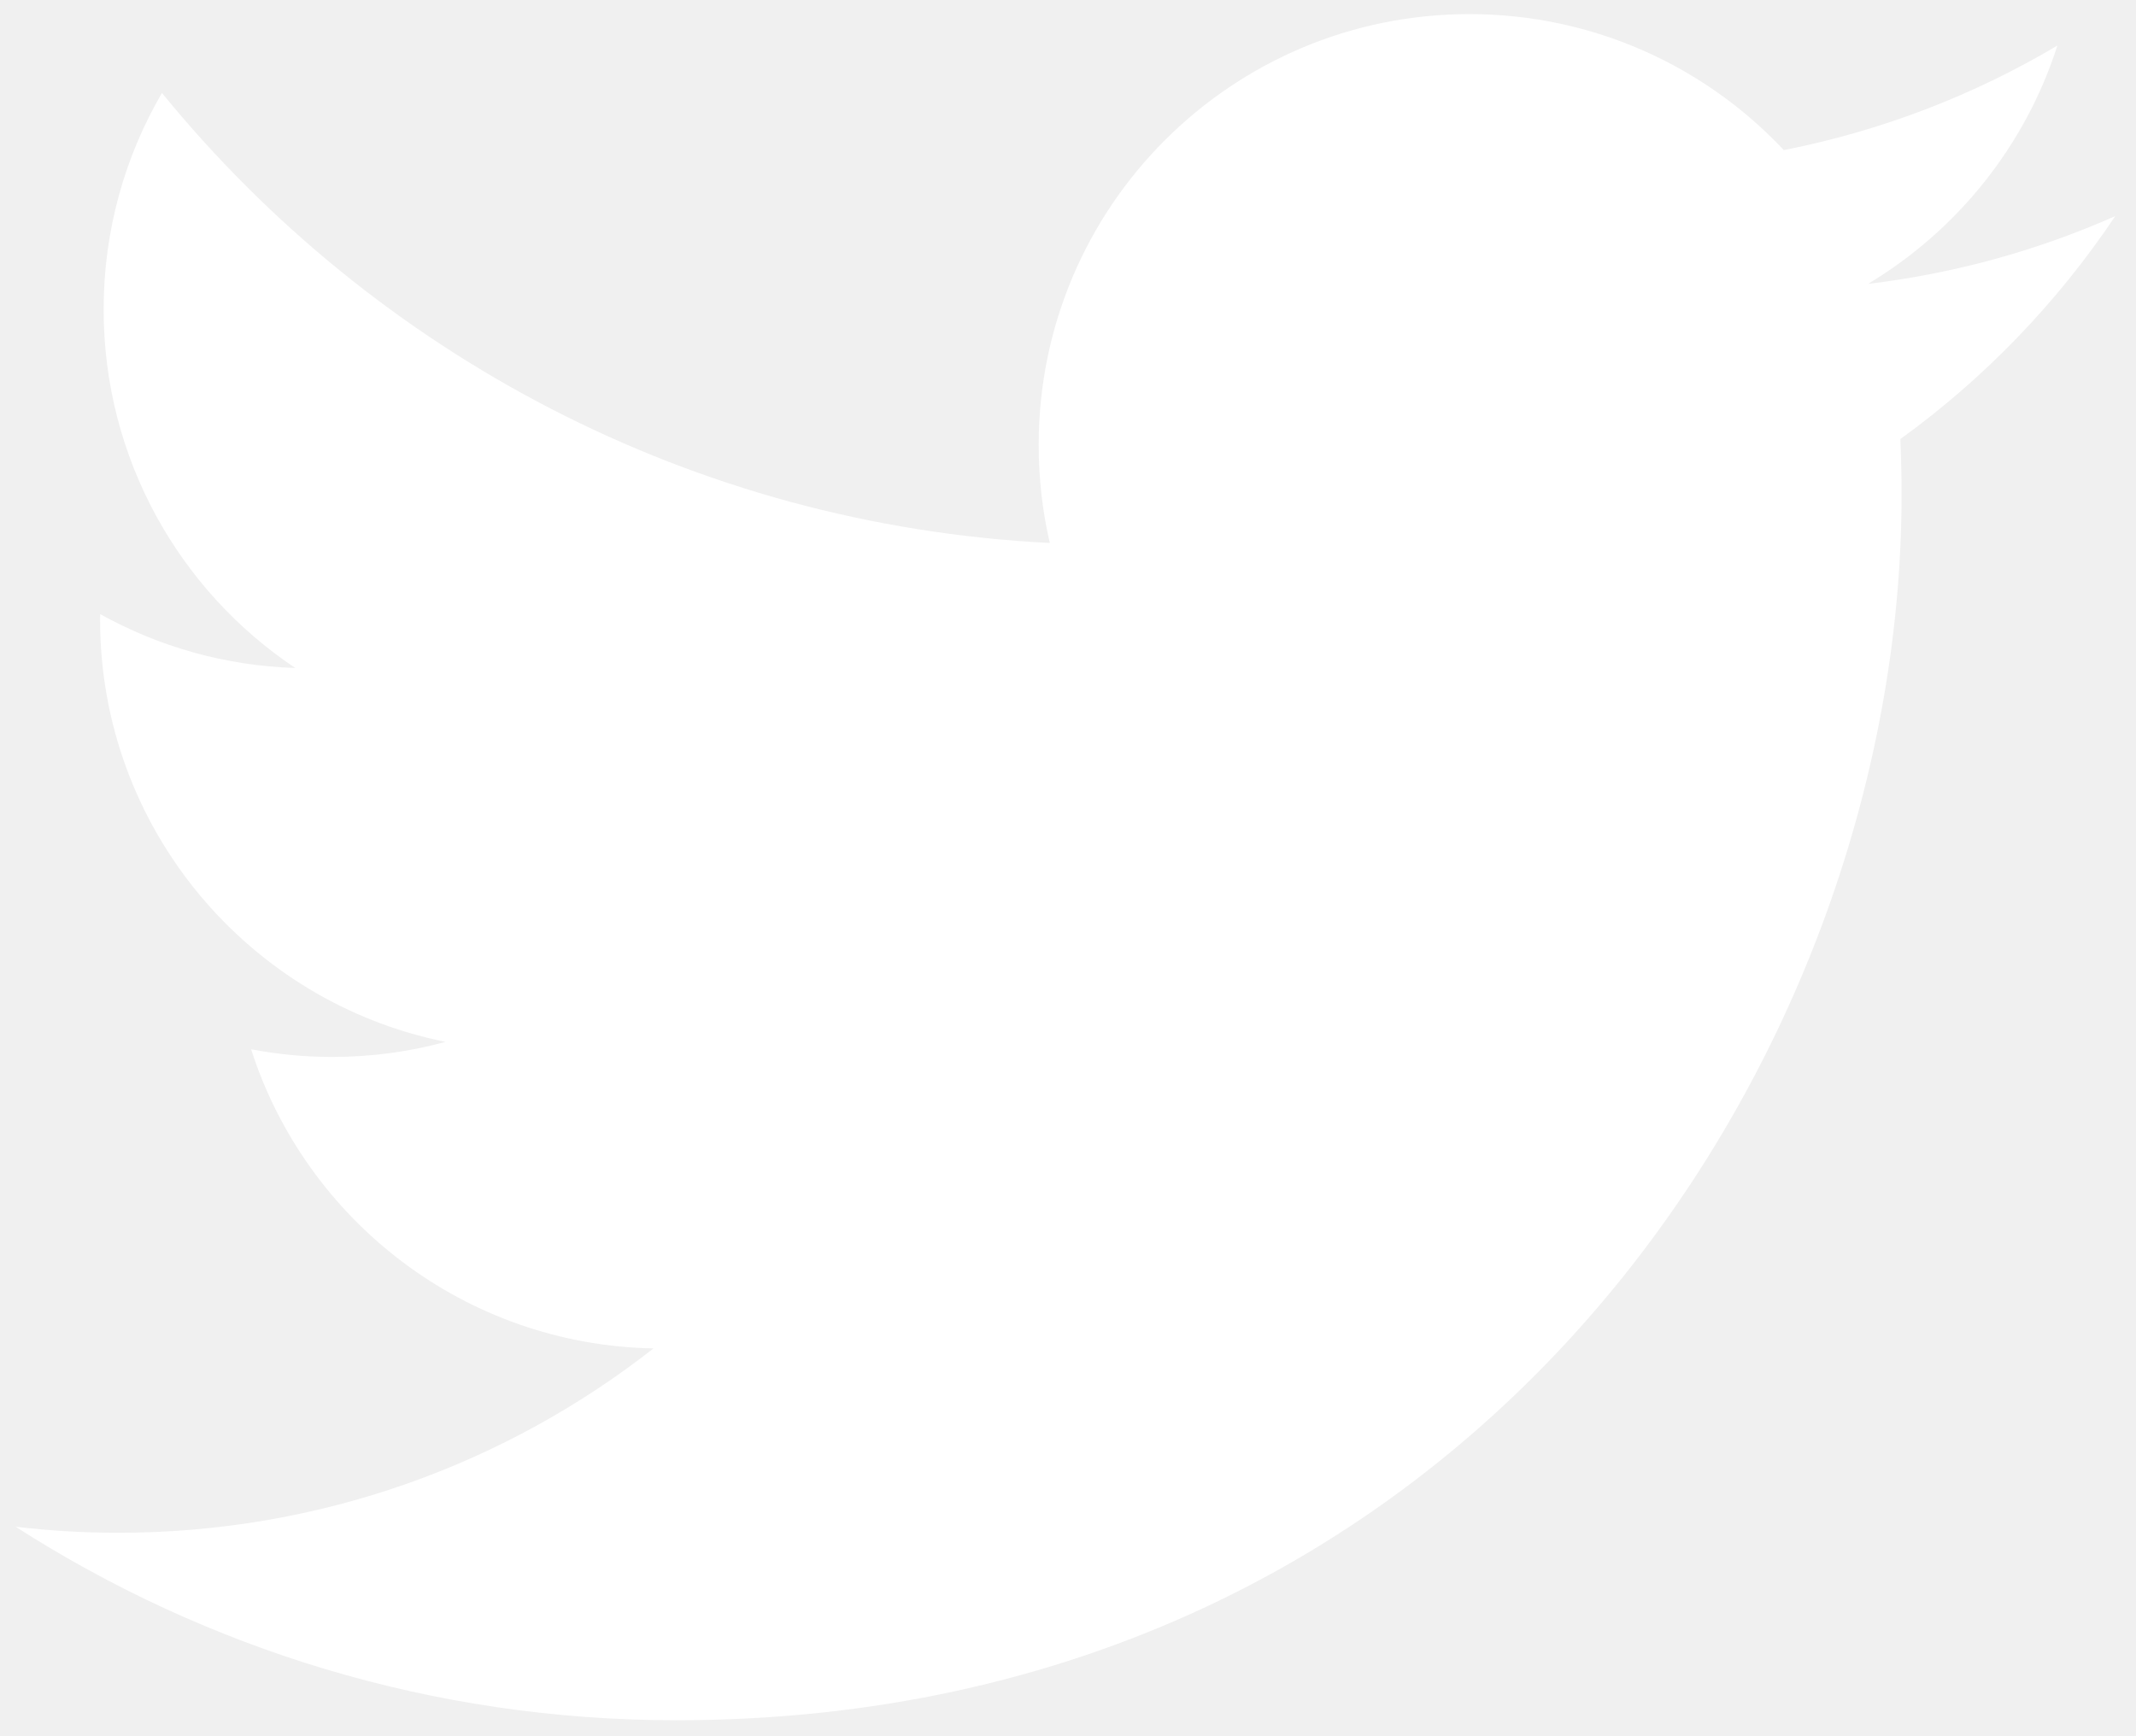
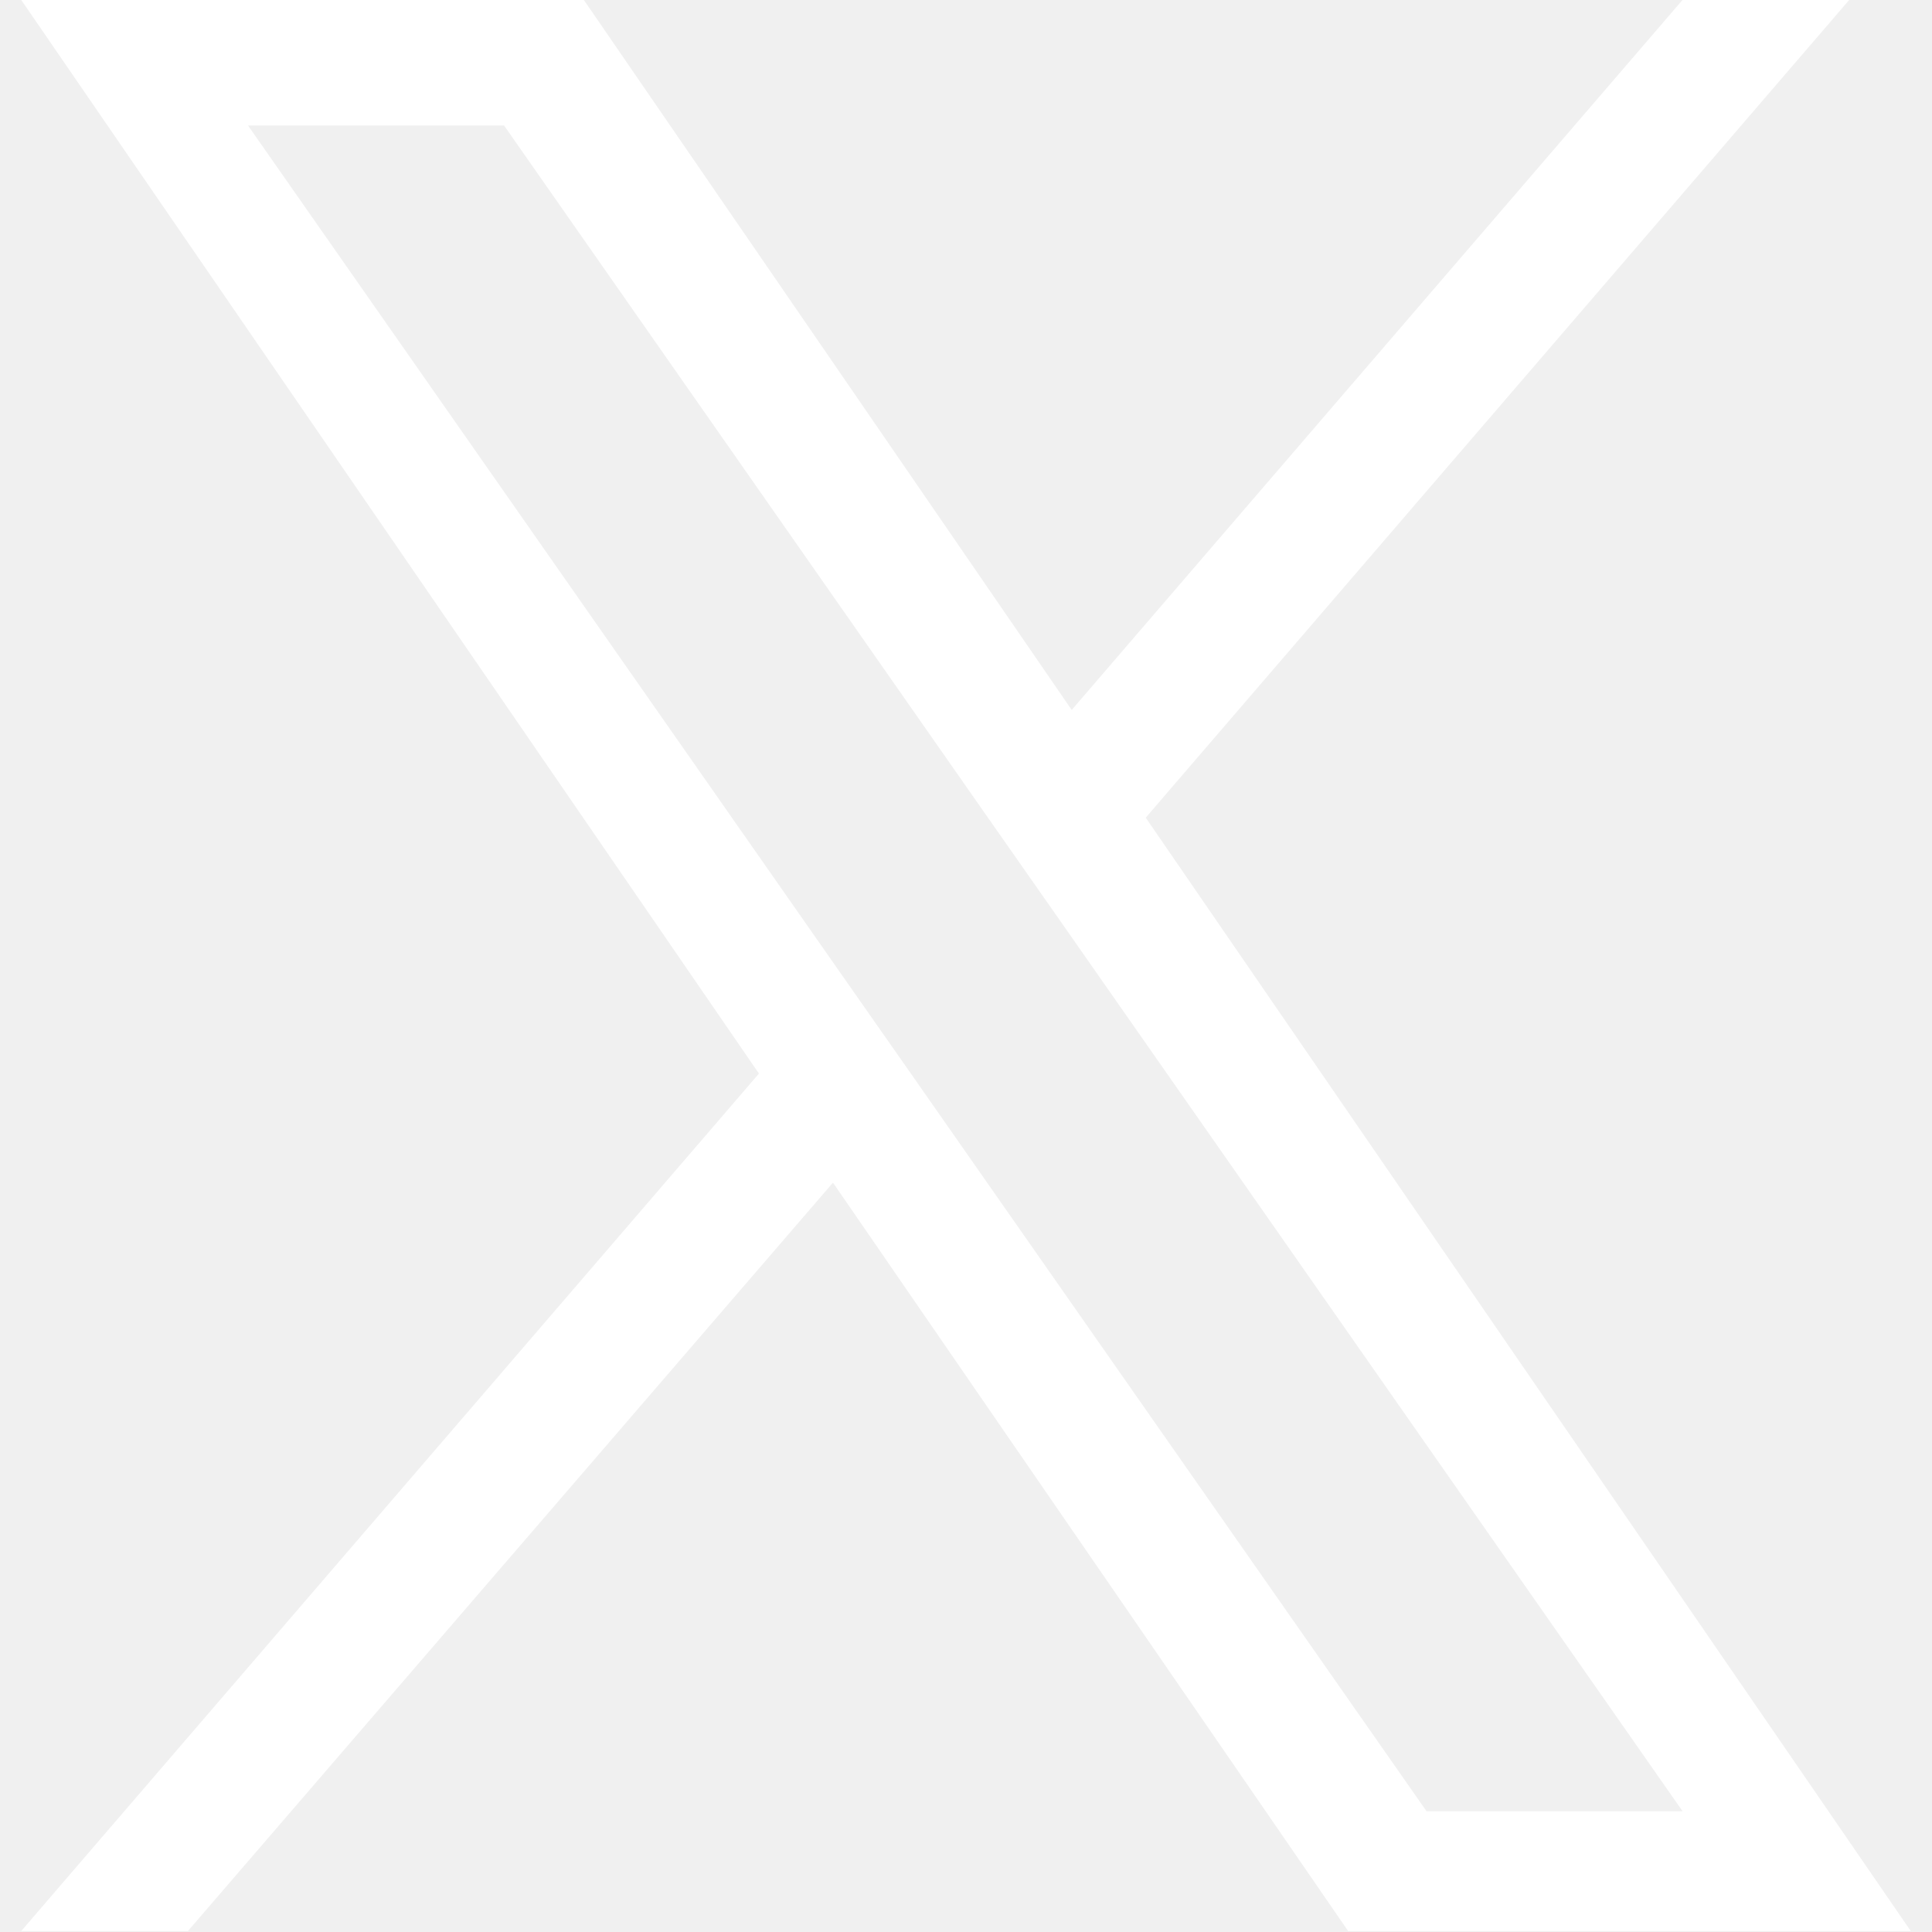
- <svg xmlns="http://www.w3.org/2000/svg" id="svg2" xml:space="preserve" height="18.69" width="23" version="1.1" viewBox="0 0 182.667 150.667">
-   <defs id="defs6">
-     <clipPath id="clipPath20" clipPathUnits="userSpaceOnUse">
-       <path id="path18" d="m0 10.012h1366.9v1110.9h-1366.9z" />
-     </clipPath>
-   </defs>
-   <g id="g10" transform="matrix(1.3333 0 0 -1.3333 0 150.67)">
-     <g id="g12" transform="scale(.1)">
-       <g id="g14">
-         <g id="g16" clip-path="url(#clipPath20)">
-           <path id="path22" d="m1366.9 989.39c-50.27-22.309-104.33-37.387-161.05-44.18 57.89 34.723 102.34 89.679 123.28 155.15-54.18-32.15-114.18-55.47-178.09-68.04-51.13 54.49-124.02 88.55-204.68 88.55-154.89 0-280.43-125.55-280.43-280.43 0-21.988 2.457-43.398 7.258-63.91-233.08 11.68-439.72 123.36-578.04 293.01-24.141-41.4-37.969-89.567-37.969-140.97 0-97.308 49.489-183.13 124.76-233.44-45.969 1.437-89.218 14.058-127.03 35.078-0.043-1.18-0.043-2.348-0.043-3.52 0-135.9 96.68-249.22 224.96-275-23.512-6.41-48.281-9.8-73.86-9.8-18.089 0-35.628 1.711-52.781 5 35.711-111.41 139.26-192.5 262-194.77-96.058-75.23-216.96-120.04-348.36-120.04-22.621 0-44.961 1.332-66.918 3.91 124.16-79.568 271.55-125.98 429.94-125.98 515.82 0 797.86 427.31 797.86 797.93 0 12.153-0.28 24.223-0.79 36.25 54.77 39.571 102.31 88.95 139.93 145.2" fill="#ffffff" />
-         </g>
-       </g>
-     </g>
-   </g>
+ <svg xmlns="http://www.w3.org/2000/svg" width="18px" height="18px" viewBox="0 0 1200 1227">
+   <path fill="#FFFFFF" d="M714.163 519.284L1160.89 0H1055.03L667.137 450.887L357.328 0H0L468.492 681.821L0 1226.37H105.867L515.518 751.082L842.672 1226.37H1200L714.137 519.284H714.163ZM569.21 687.828L521.683 619.959L144.011 79.695H306.615L611.412 515.685L658.939 583.554L1055.09 1150.3H892.486L569.21 687.854V687.828Z" />
</svg>
